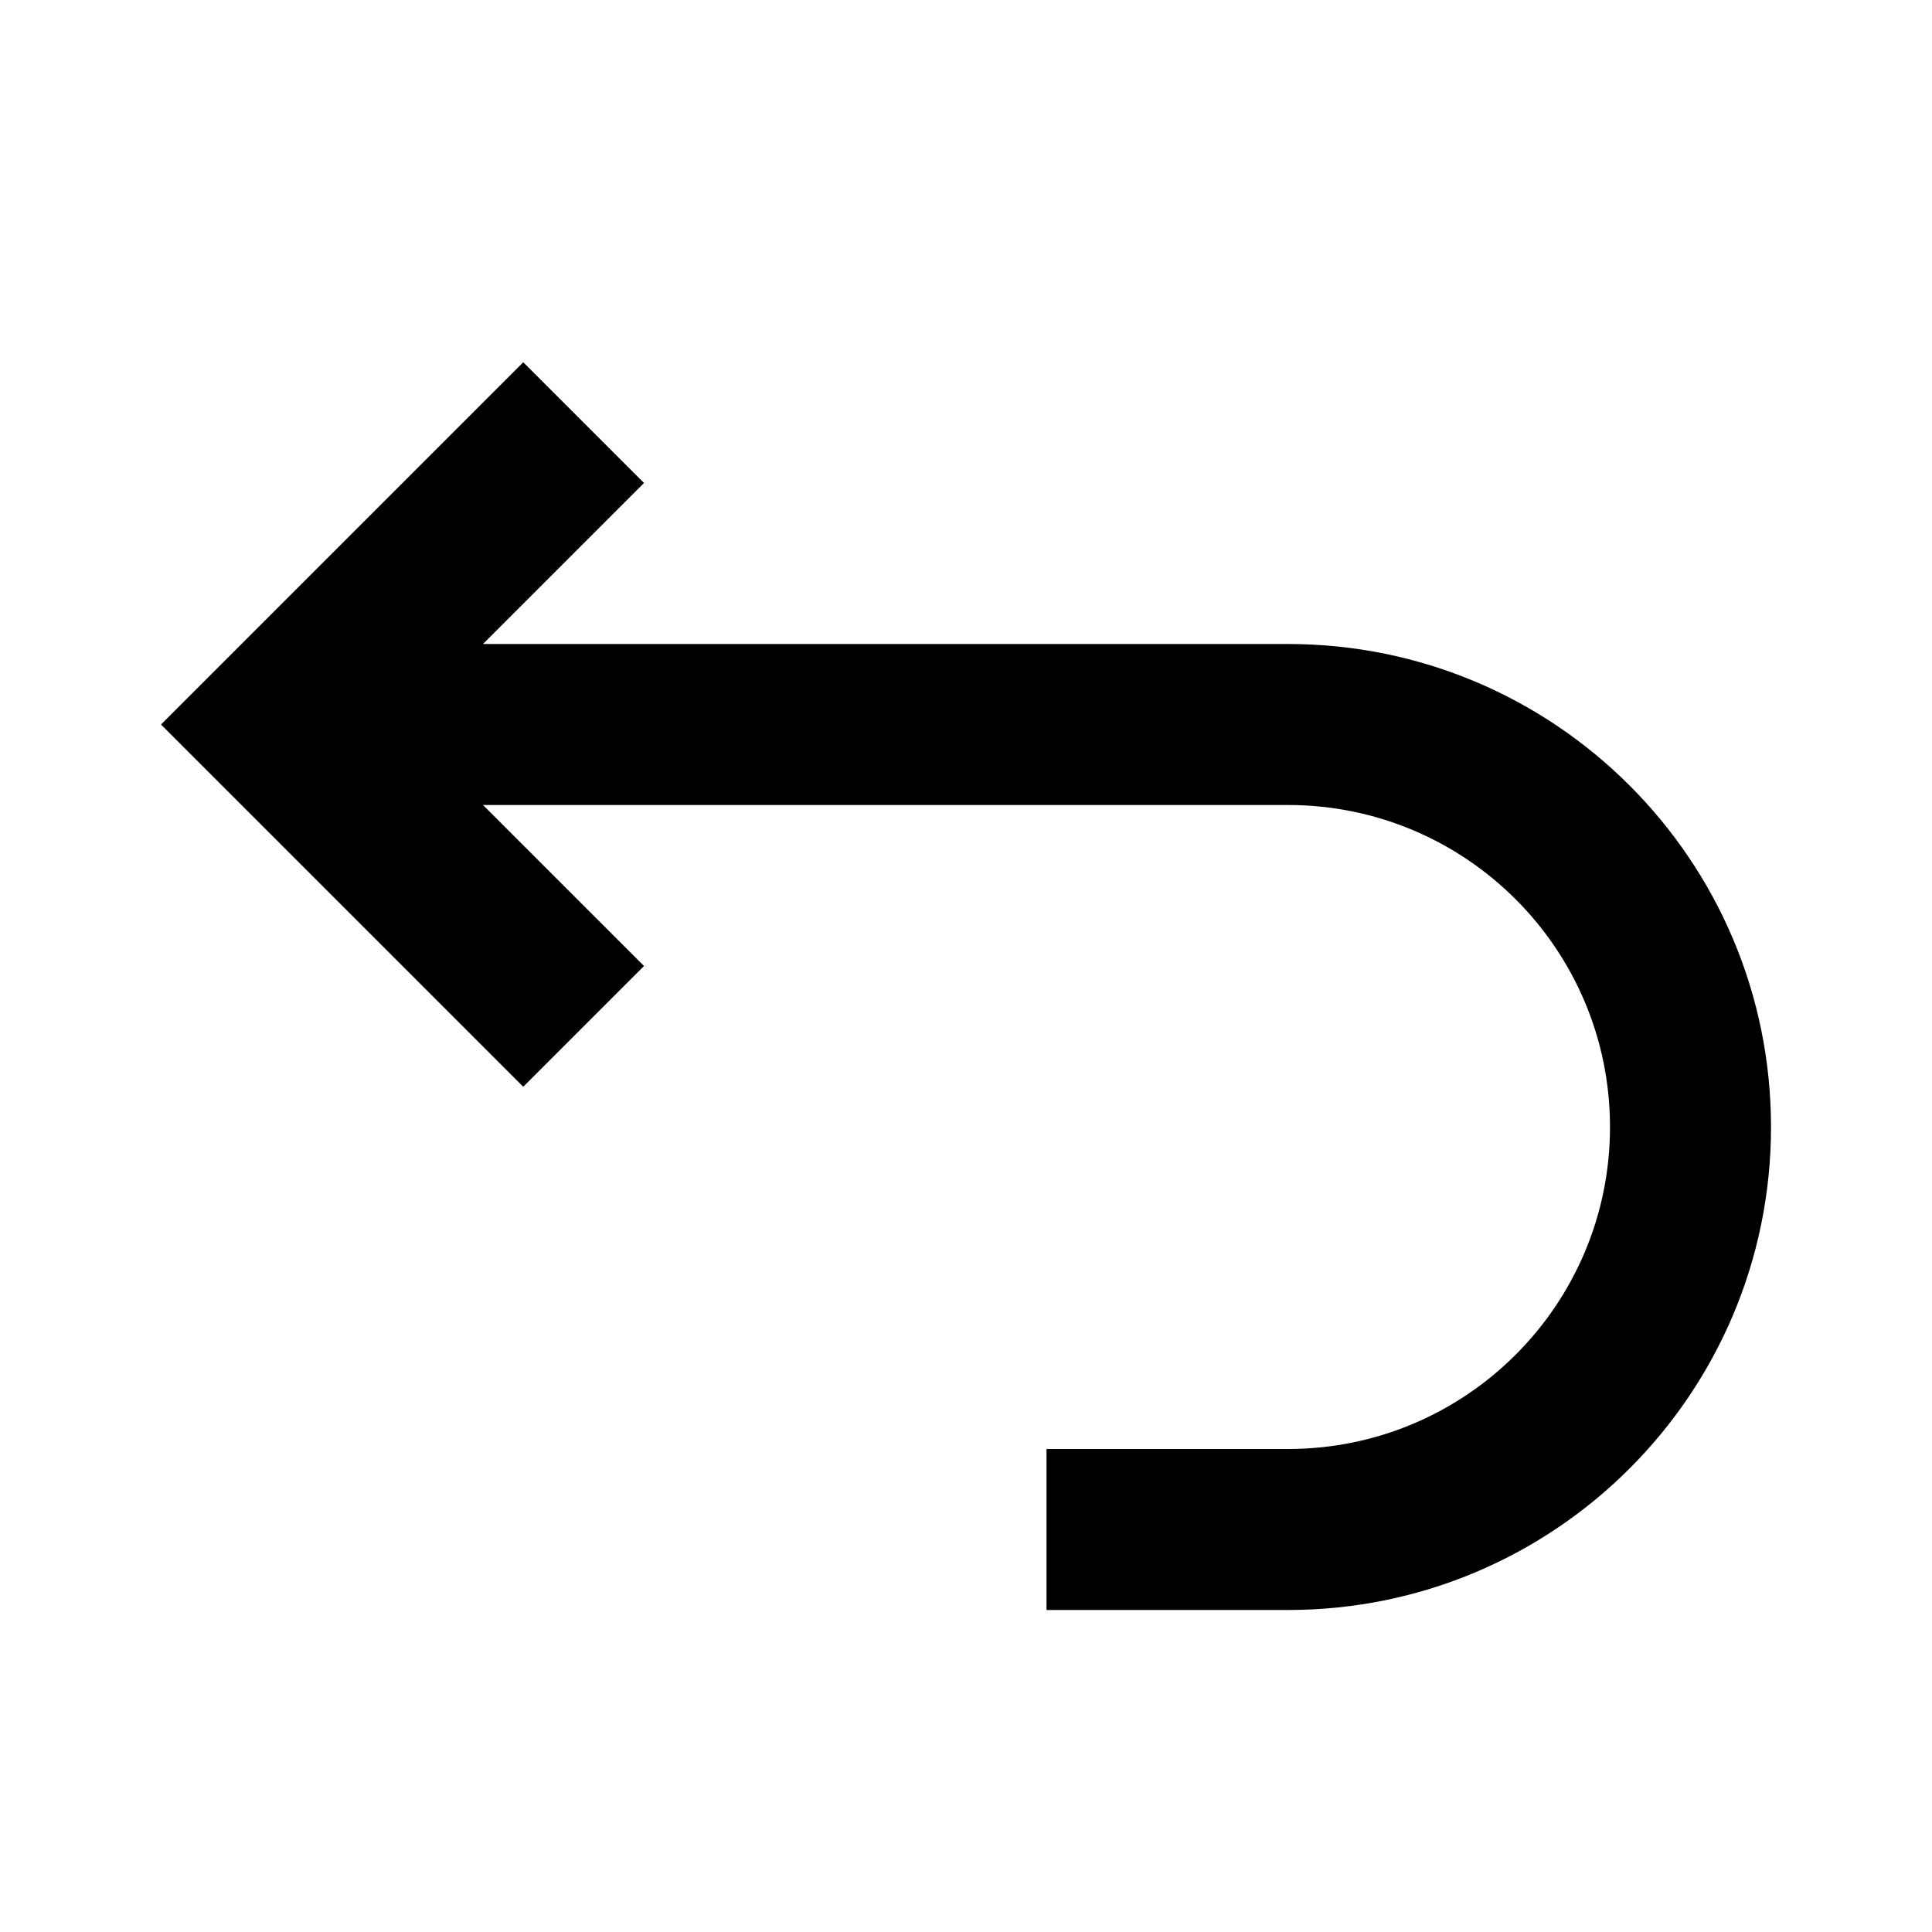
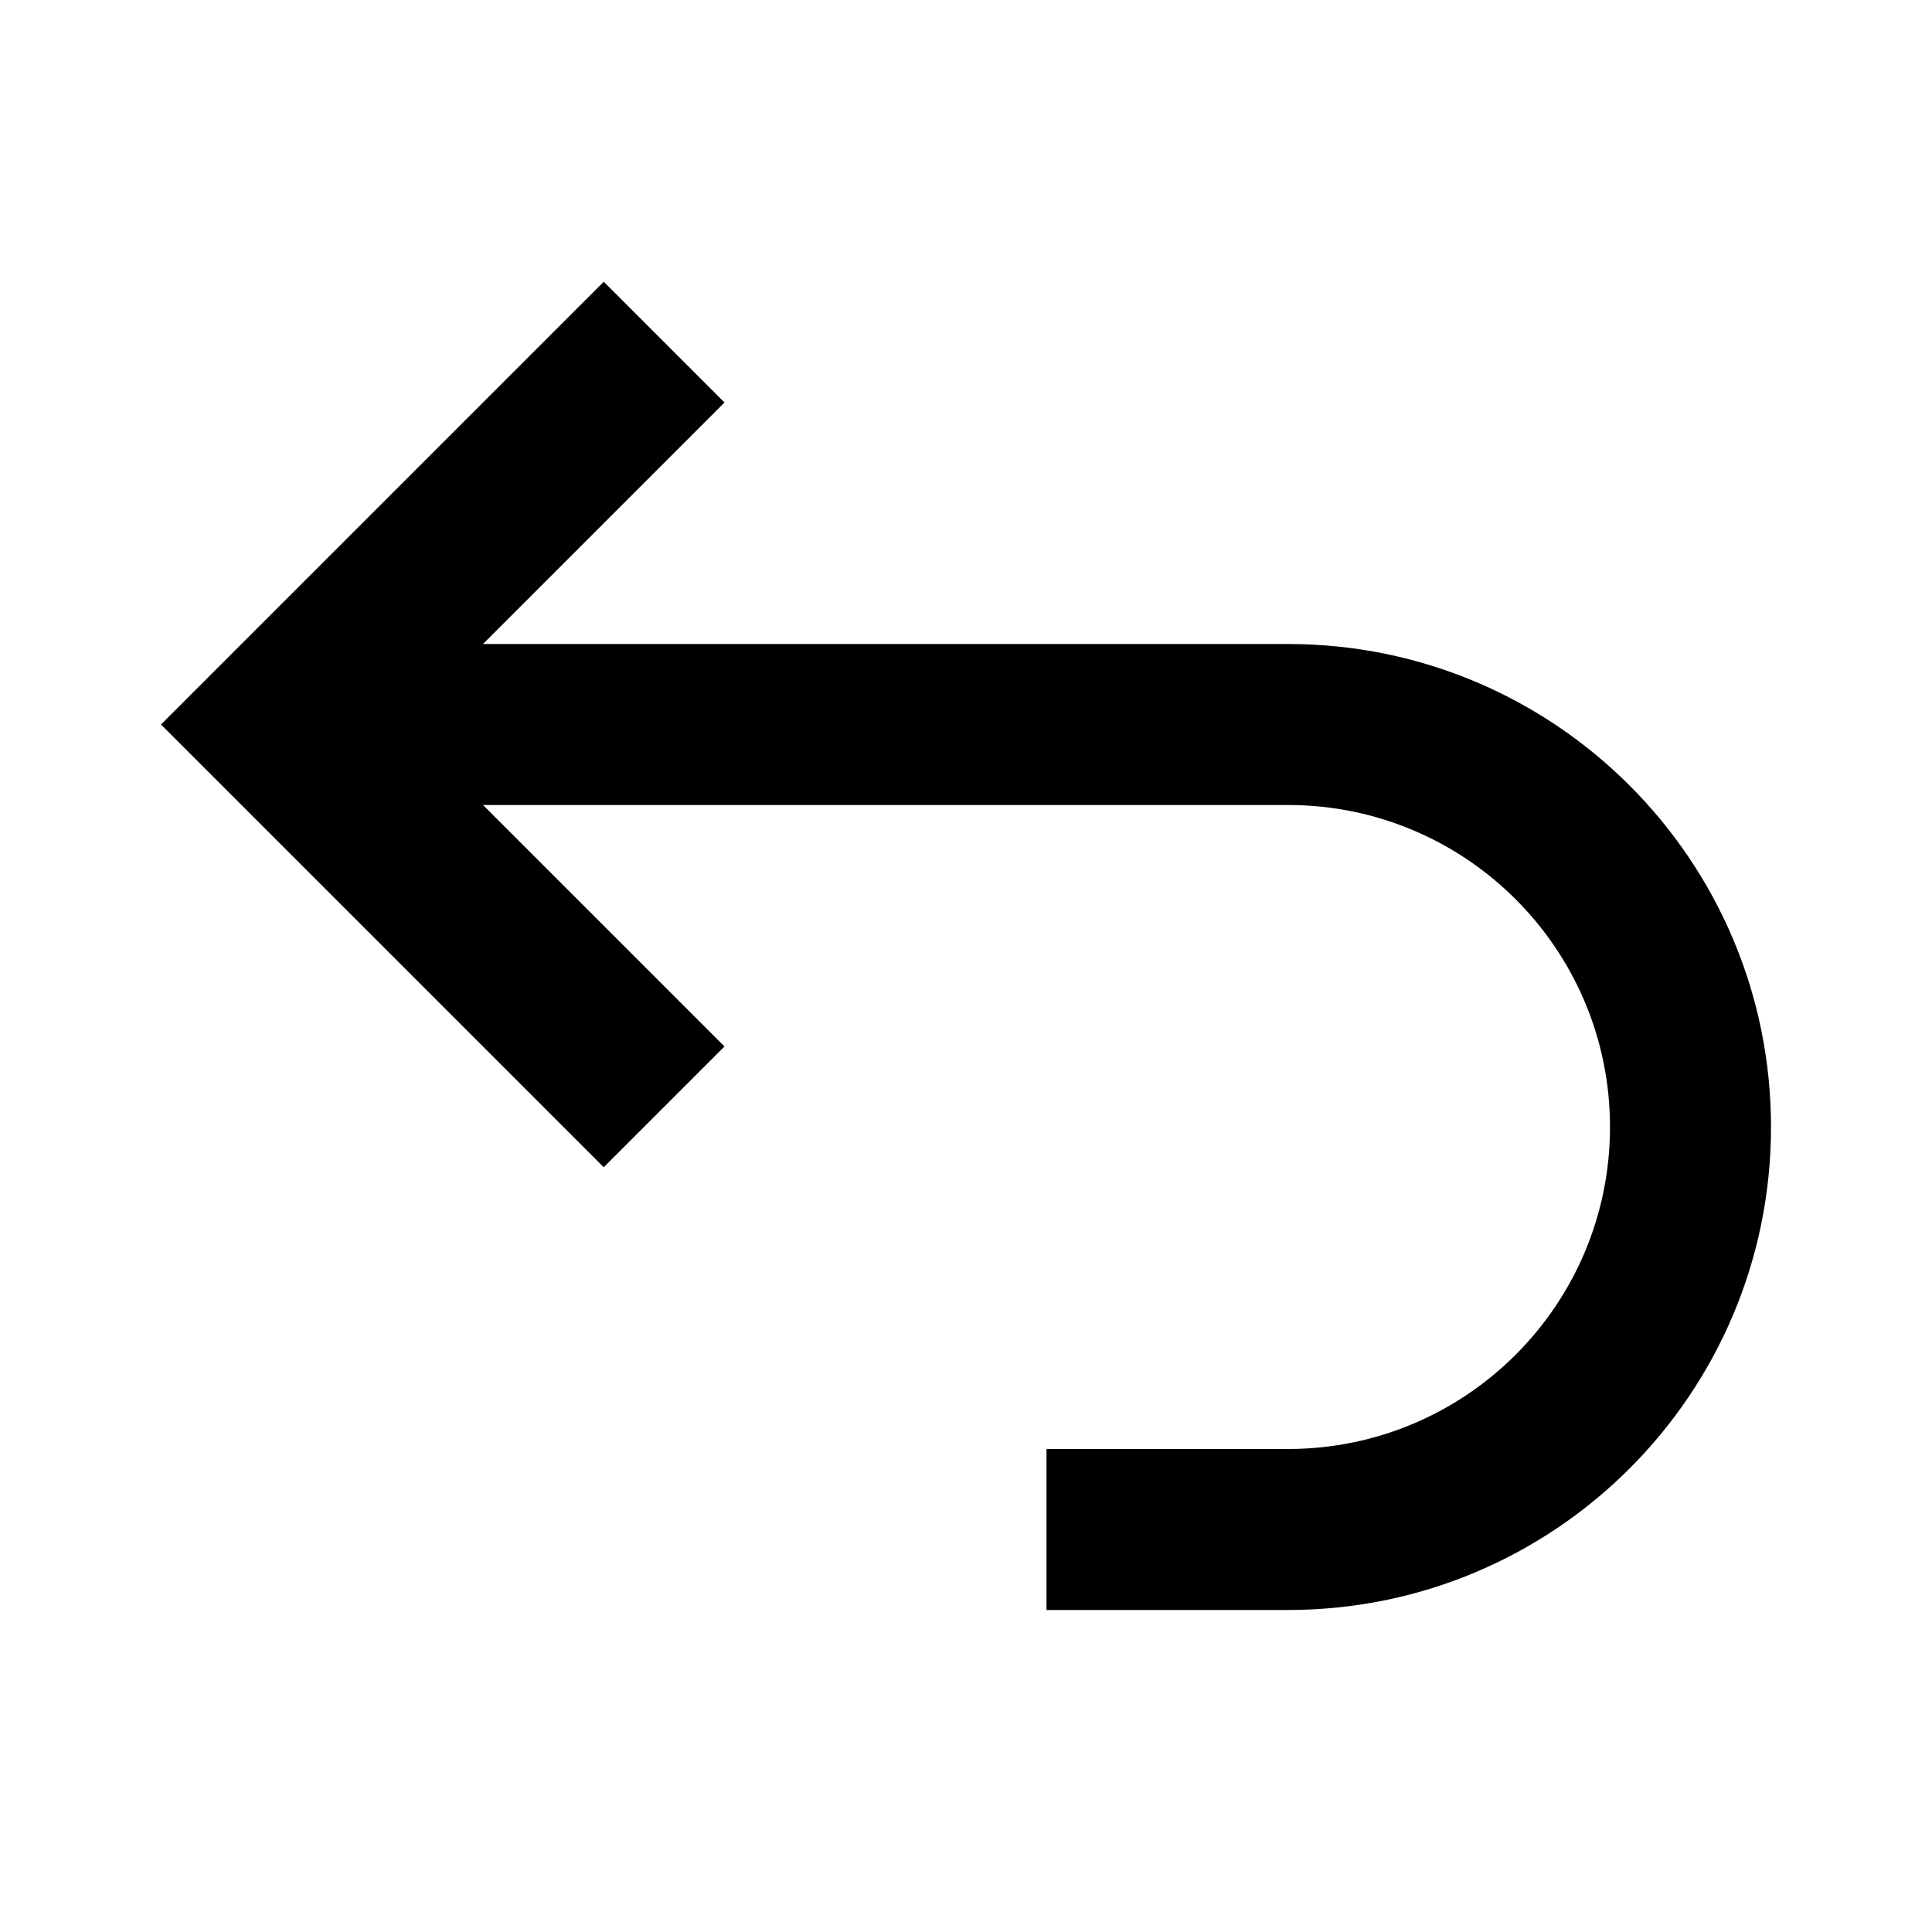
<svg xmlns="http://www.w3.org/2000/svg" width="24" height="24" viewBox="0 0 24 24" fill="none">
-   <path d="M6 10L8 12L6.5 13.5L2 9L6.5 4.5L8 6L6 8H16C19.314 8 22 10.686 22 14C22 17.314 19.314 20 16 20H13V18H16C18.209 18 20 16.209 20 14C20 11.791 18.209 10 16 10L6 10Z" fill="black" />
+   <path d="M6 10L9 13L7.5 14.5L2 9L7.5 3.5L9 5L6 8H16C19.314 8 22 10.686 22 14C22 17.314 19.314 20 16 20H13V18H16C18.209 18 20 16.209 20 14C20 11.791 18.209 10 16 10L6 10Z" fill="black" />
</svg>
